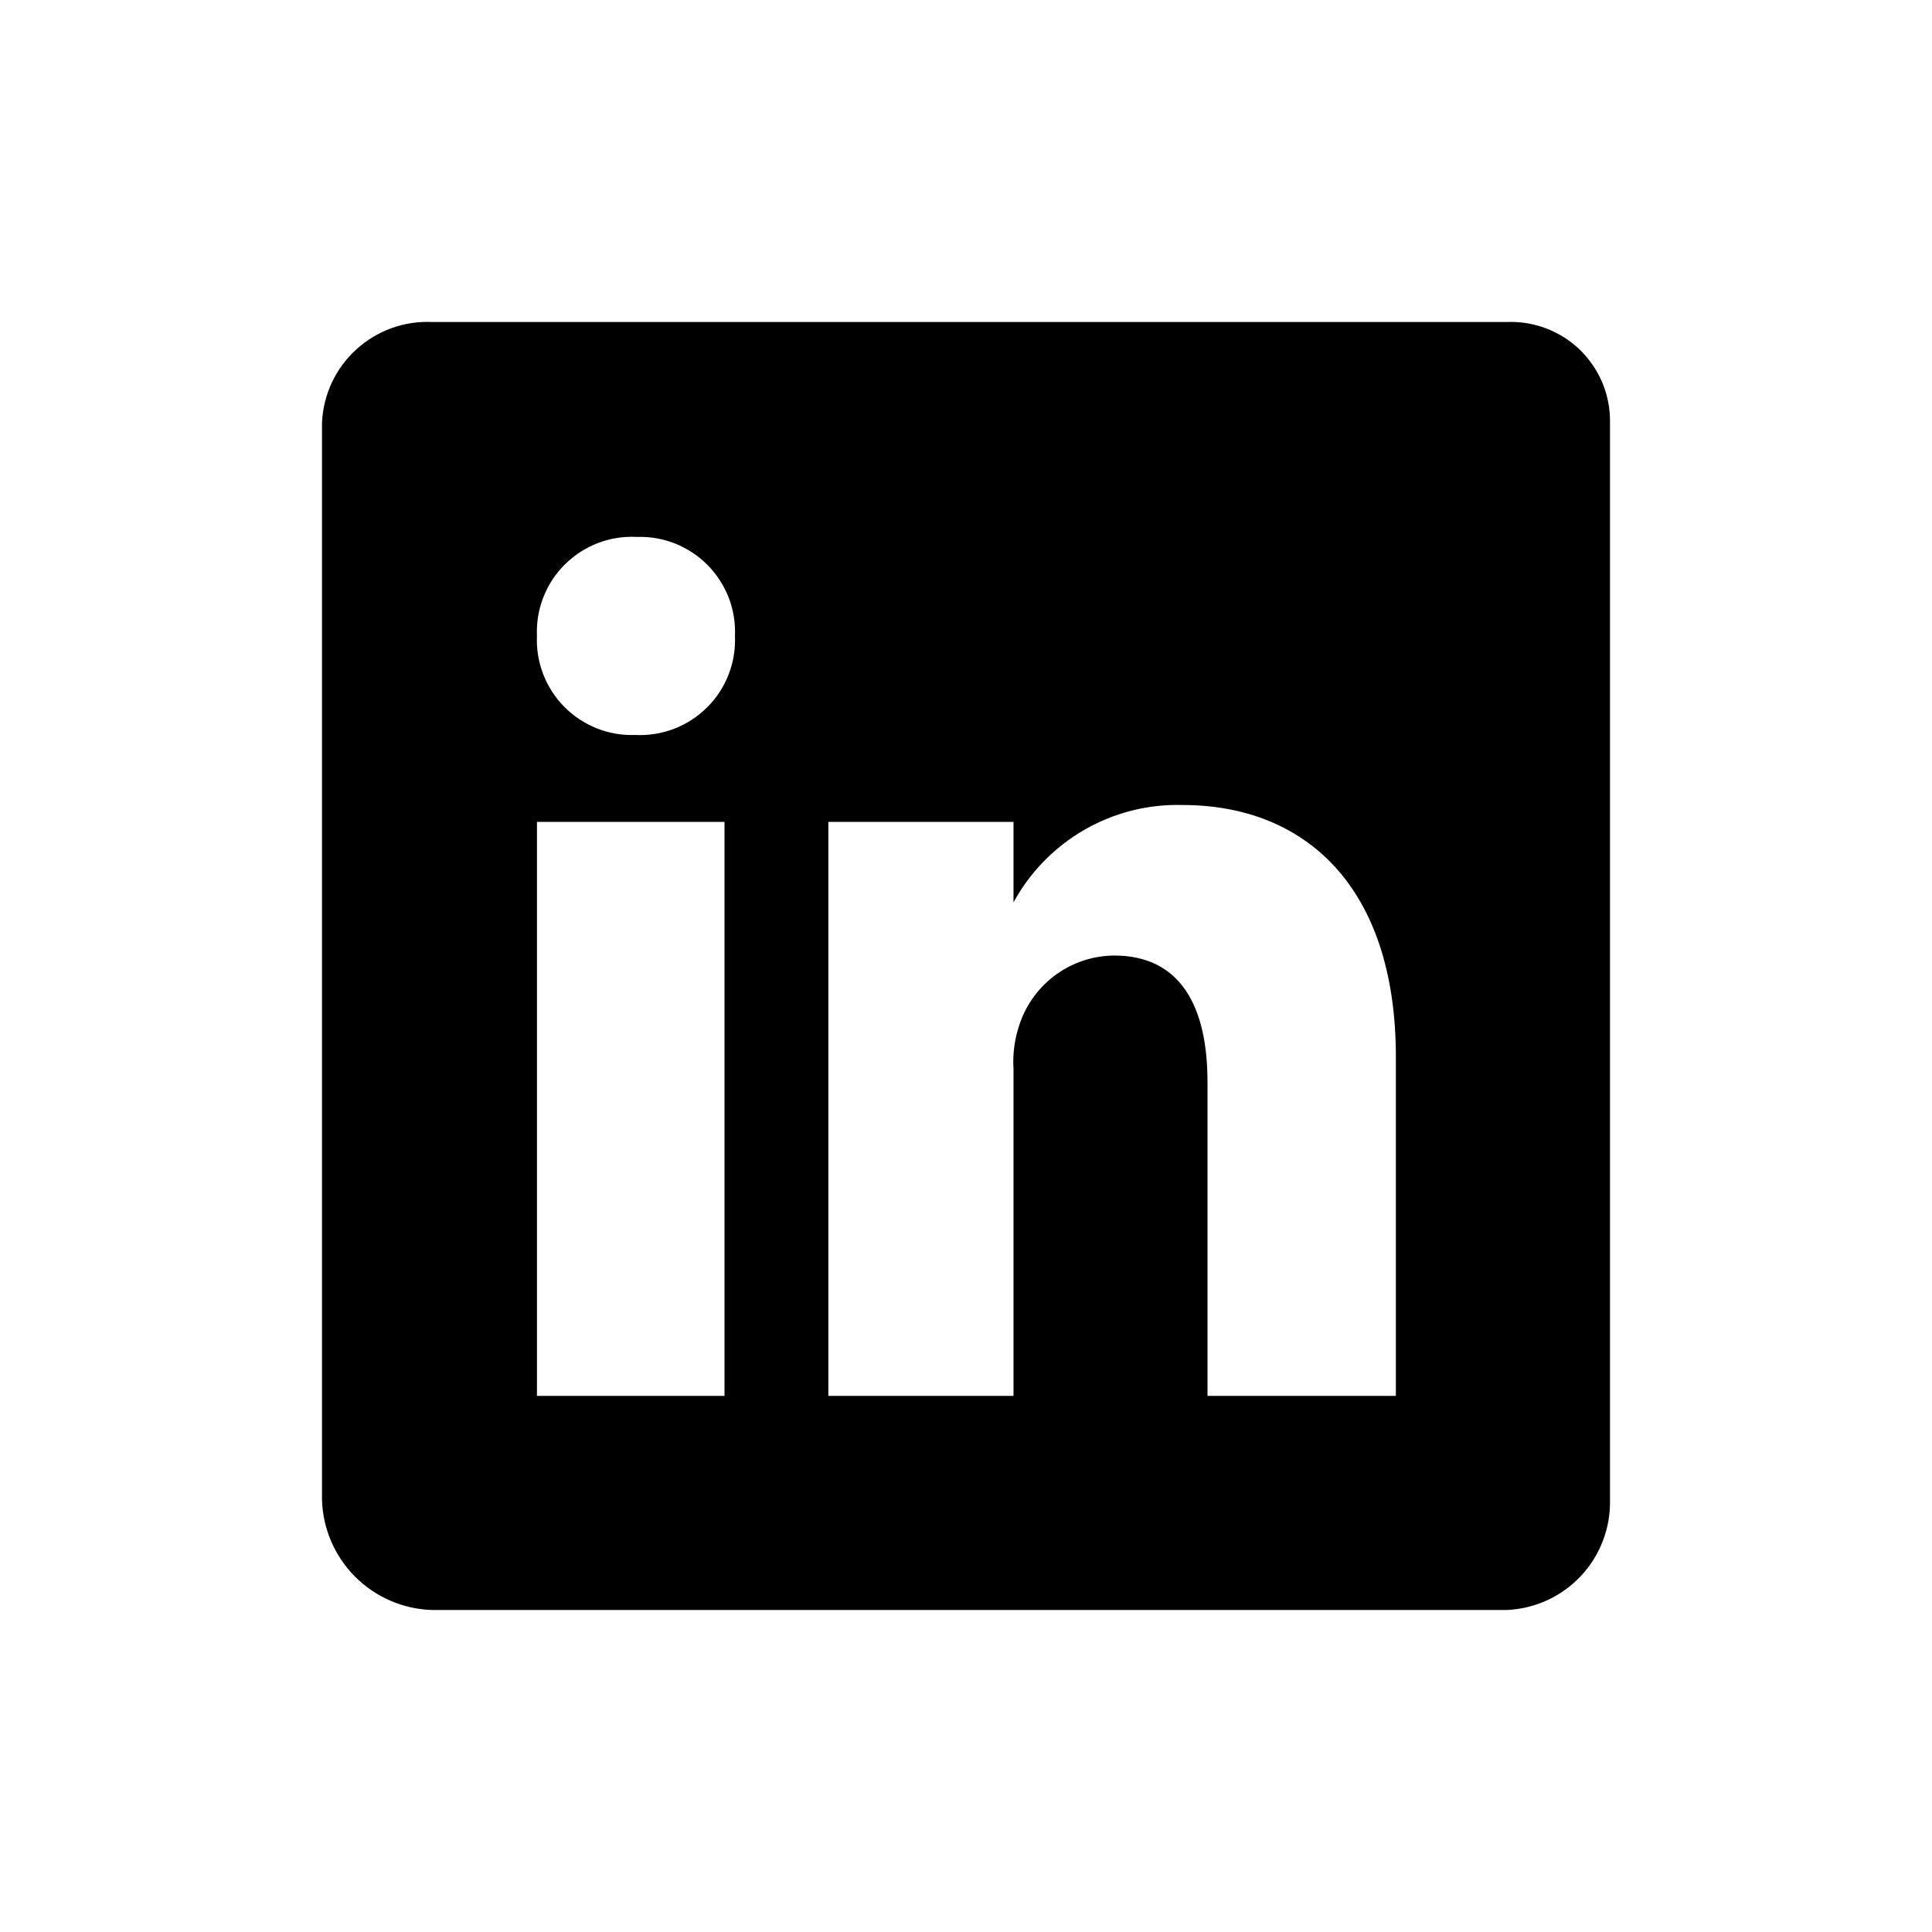
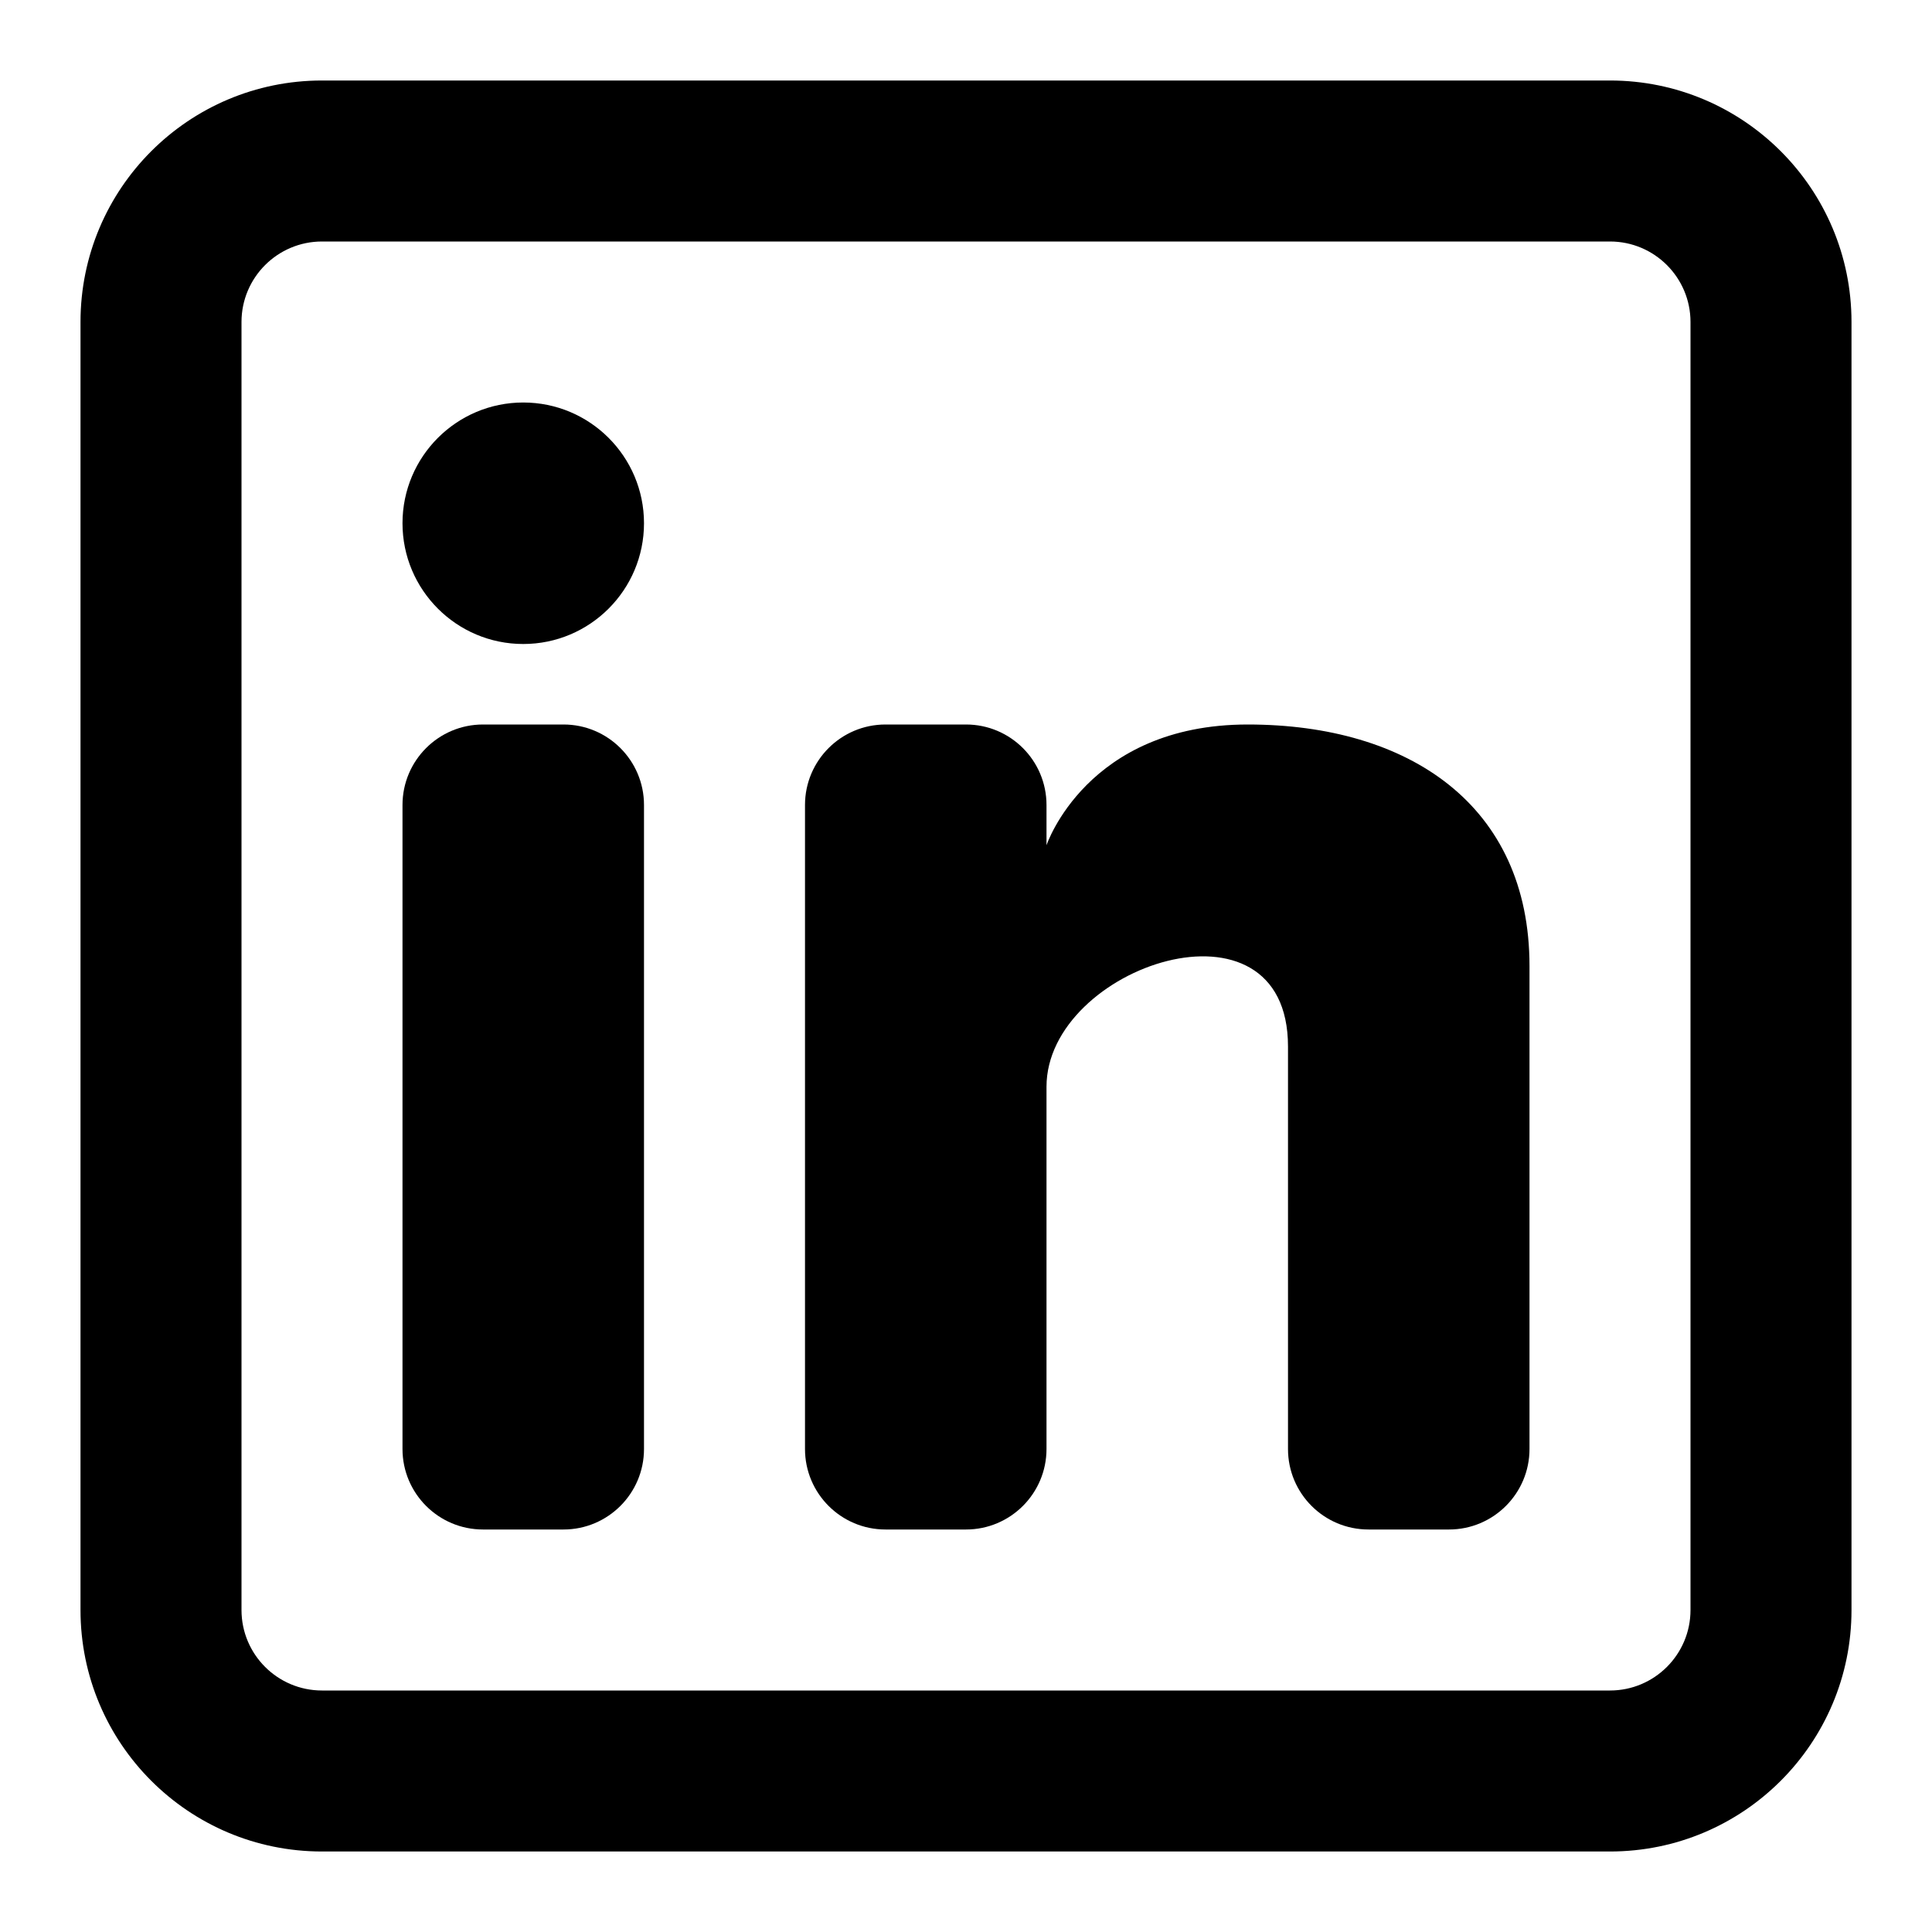
- <svg xmlns="http://www.w3.org/2000/svg" width="30px" height="30px" viewBox="0 0 24 24" fill="none">
-   <path d="M18.72 4H5.37C5.198 3.992 5.026 4.018 4.864 4.076C4.702 4.135 4.553 4.225 4.426 4.341C4.298 4.457 4.195 4.597 4.122 4.753C4.049 4.909 4.008 5.078 4 5.25V18.63C4.01 18.99 4.158 19.333 4.412 19.587C4.667 19.842 5.01 19.99 5.37 20H18.72C19.07 19.984 19.4 19.832 19.64 19.576C19.879 19.32 20.008 18.98 20 18.63V5.25C20.003 5.082 19.971 4.916 19.908 4.761C19.844 4.606 19.749 4.466 19.63 4.349C19.51 4.232 19.367 4.141 19.211 4.081C19.054 4.021 18.887 3.993 18.72 4ZM9 17.34H6.67V10.21H9V17.34ZM7.89 9.13C7.727 9.136 7.565 9.108 7.414 9.048C7.263 8.988 7.126 8.897 7.011 8.782C6.897 8.666 6.807 8.528 6.748 8.376C6.69 8.225 6.663 8.063 6.67 7.9C6.663 7.736 6.69 7.572 6.75 7.419C6.81 7.265 6.901 7.126 7.018 7.011C7.135 6.895 7.274 6.805 7.428 6.746C7.582 6.687 7.746 6.661 7.91 6.67C8.073 6.664 8.235 6.692 8.386 6.752C8.537 6.812 8.674 6.903 8.789 7.018C8.903 7.134 8.993 7.272 9.052 7.423C9.11 7.575 9.137 7.737 9.13 7.9C9.137 8.064 9.11 8.228 9.05 8.381C8.99 8.535 8.899 8.674 8.782 8.789C8.665 8.905 8.526 8.995 8.372 9.054C8.218 9.113 8.054 9.138 7.89 9.13ZM17.34 17.34H15V13.44C15 12.51 14.67 11.87 13.84 11.87C13.582 11.872 13.331 11.954 13.122 12.104C12.912 12.255 12.755 12.466 12.67 12.71C12.605 12.893 12.578 13.086 12.59 13.28V17.34H10.29V10.21H12.59V11.21C12.794 10.834 13.099 10.523 13.469 10.309C13.84 10.095 14.262 9.988 14.69 10C16.2 10 17.34 11 17.34 13.13V17.34Z" fill="#000000" />
+ <svg xmlns="http://www.w3.org/2000/svg" width="40px" height="40px" viewBox="0 0 24 24" fill="none">
+   <g id="SVGRepo_bgCarrier" stroke-width="0" />
+   <g id="SVGRepo_tracerCarrier" stroke-linecap="round" stroke-linejoin="round" />
+   <g id="SVGRepo_iconCarrier">
+     <path d="M6.5 8C7.328 8 8 7.328 8 6.5C8 5.672 7.328 5 6.5 5C5.672 5 5 5.672 5 6.5C5 7.328 5.672 8 6.5 8Z" fill="#000000" />
+     <path d="M5 10C5 9.448 5.448 9 6 9H7C7.552 9 8 9.448 8 10V18C8 18.552 7.552 19 7 19H6C5.448 19 5 18.552 5 18V10Z" fill="#000000" />
+     <path d="M11 19H12C12.552 19 13 18.552 13 18V13.5C13 12 16 11 16 13V18C16 18.553 16.448 19 17 19H18C18.552 19 19 18.552 19 18V12C19 10 17.5 9 15.5 9C13.5 9 13 10.5 13 10.5V10C13 9.448 12.552 9 12 9H11C10.448 9 10 9.448 10 10V18C10 18.552 10.448 19 11 19Z" fill="#000000" />
+     <path fill-rule="evenodd" clip-rule="evenodd" d="M20 1C21.657 1 23 2.343 23 4V20C23 21.657 21.657 23 20 23H4C2.343 23 1 21.657 1 20V4C1 2.343 2.343 1 4 1H20ZM20 3C20.552 3 21 3.448 21 4V20C21 20.552 20.552 21 20 21H4C3.448 21 3 20.552 3 20V4C3 3.448 3.448 3 4 3H20Z" fill="#000000" />
+   </g>
</svg>
